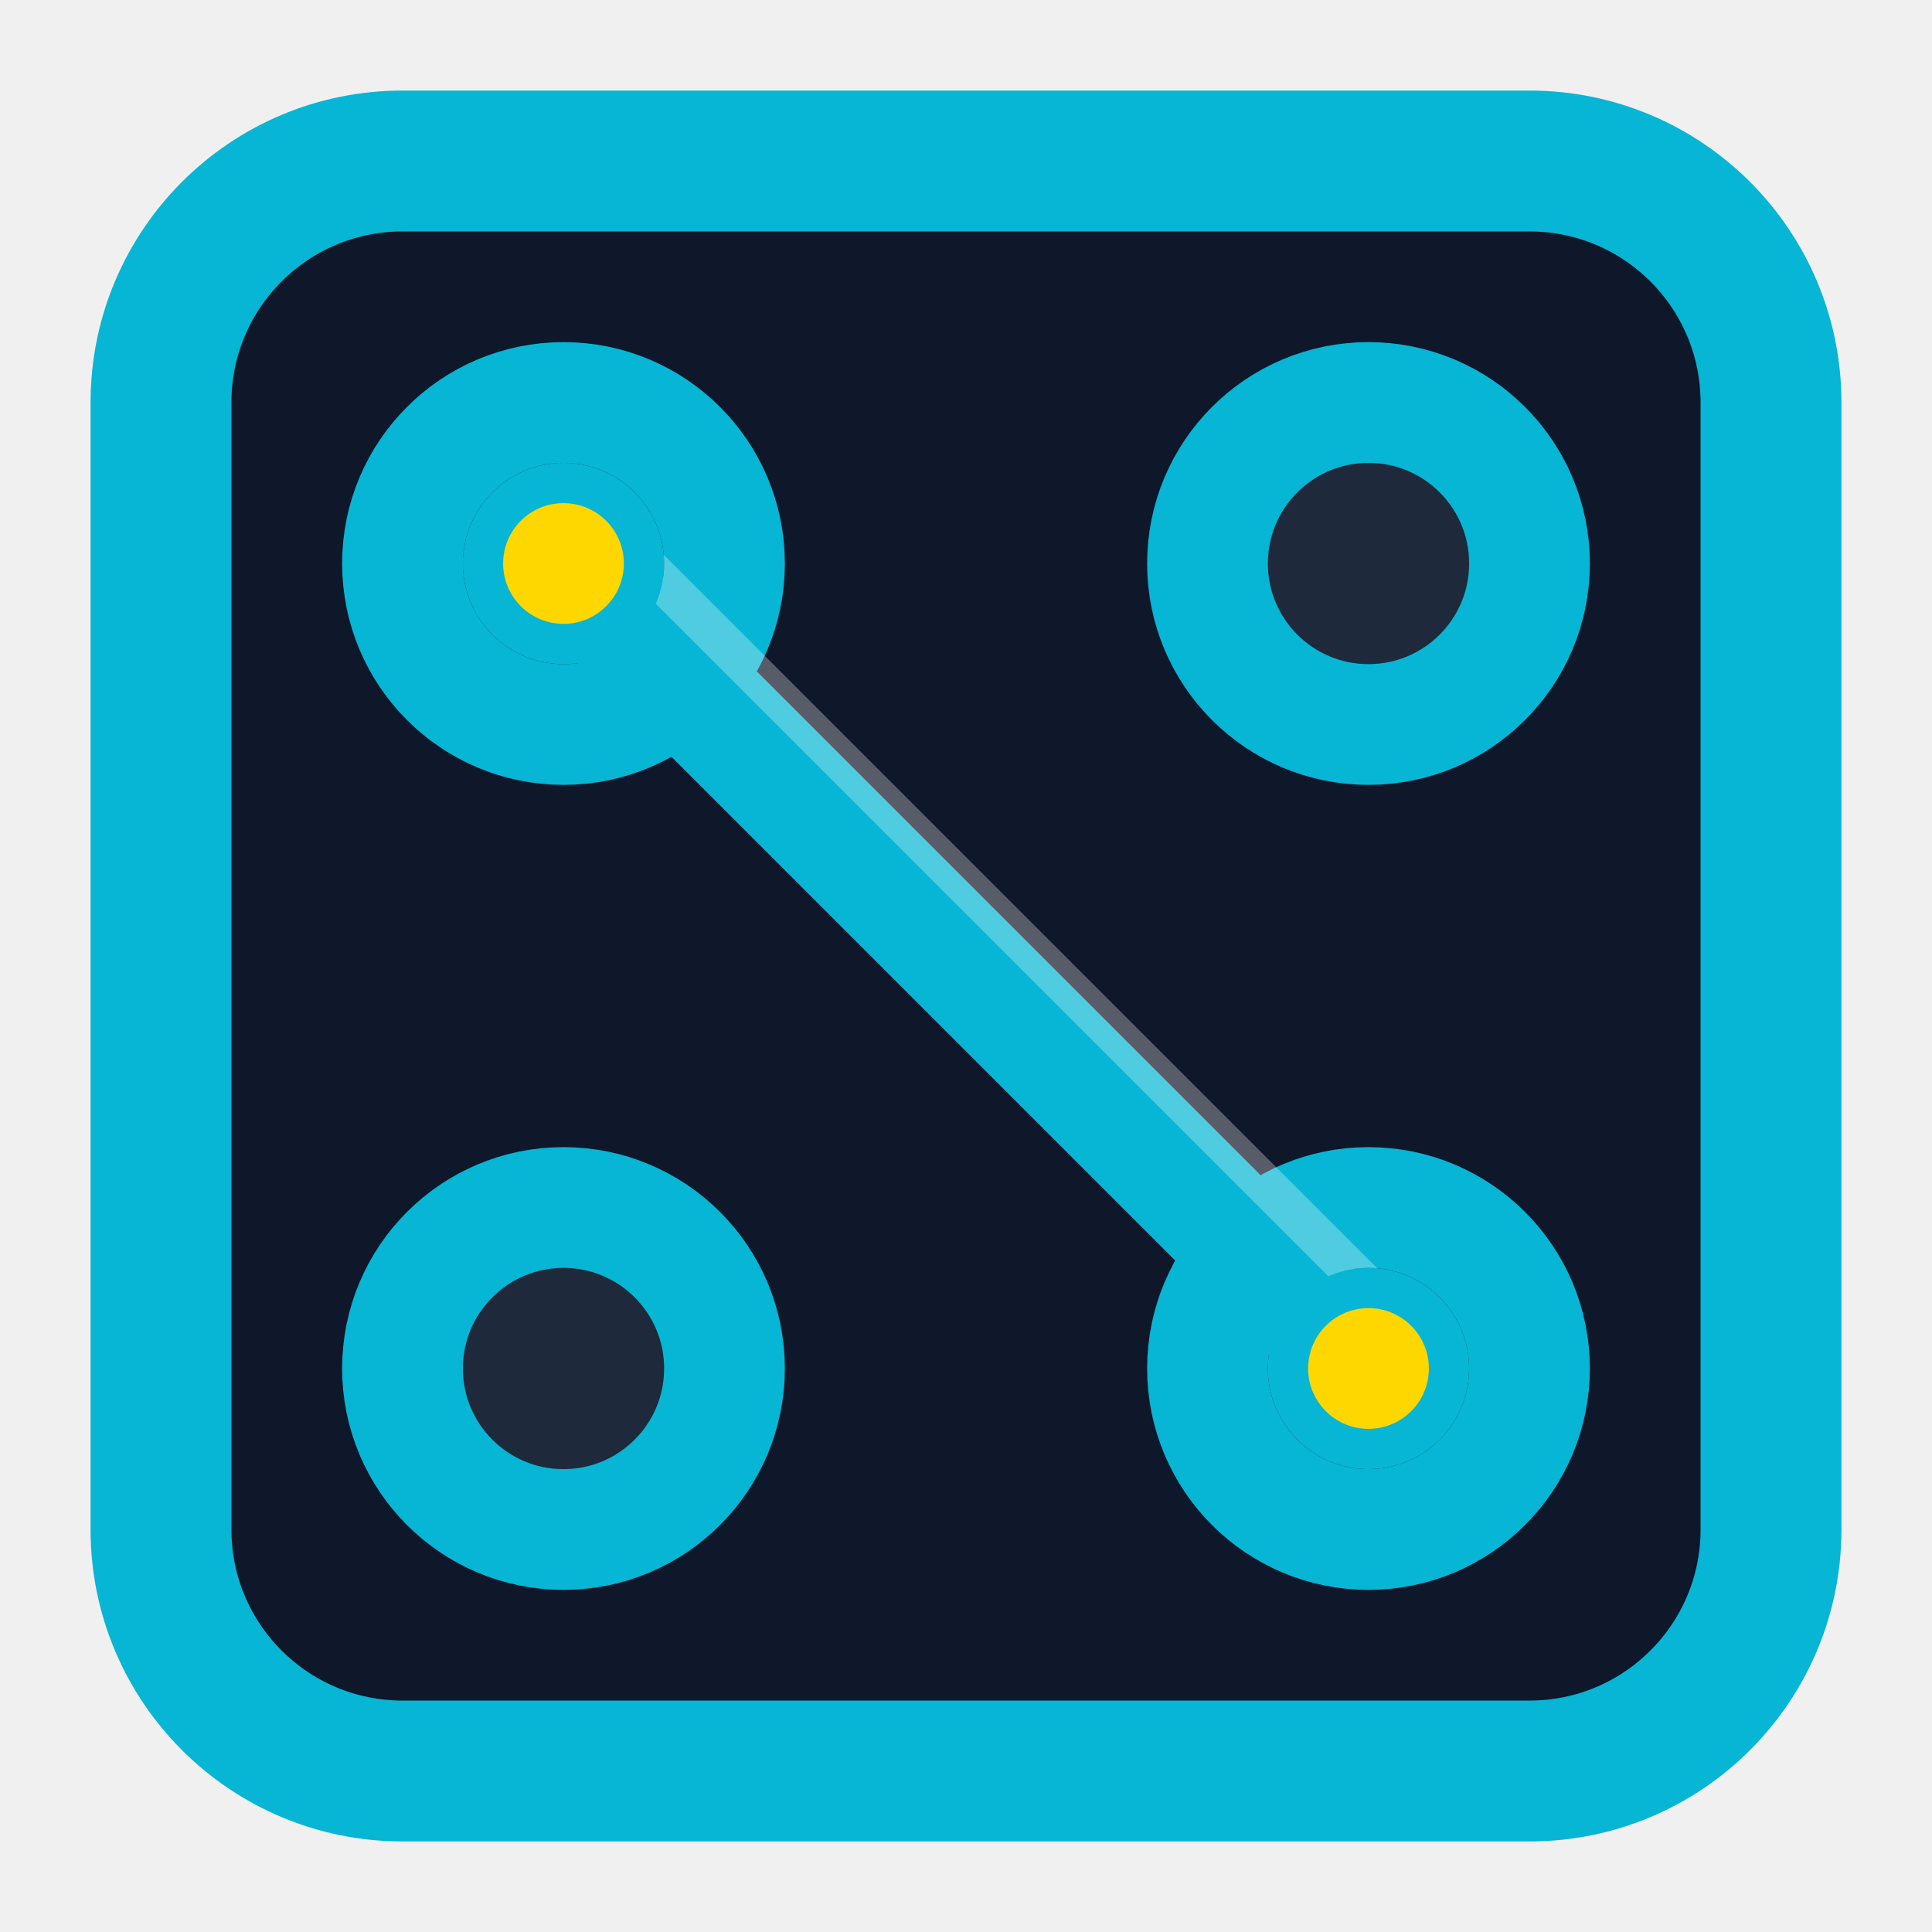
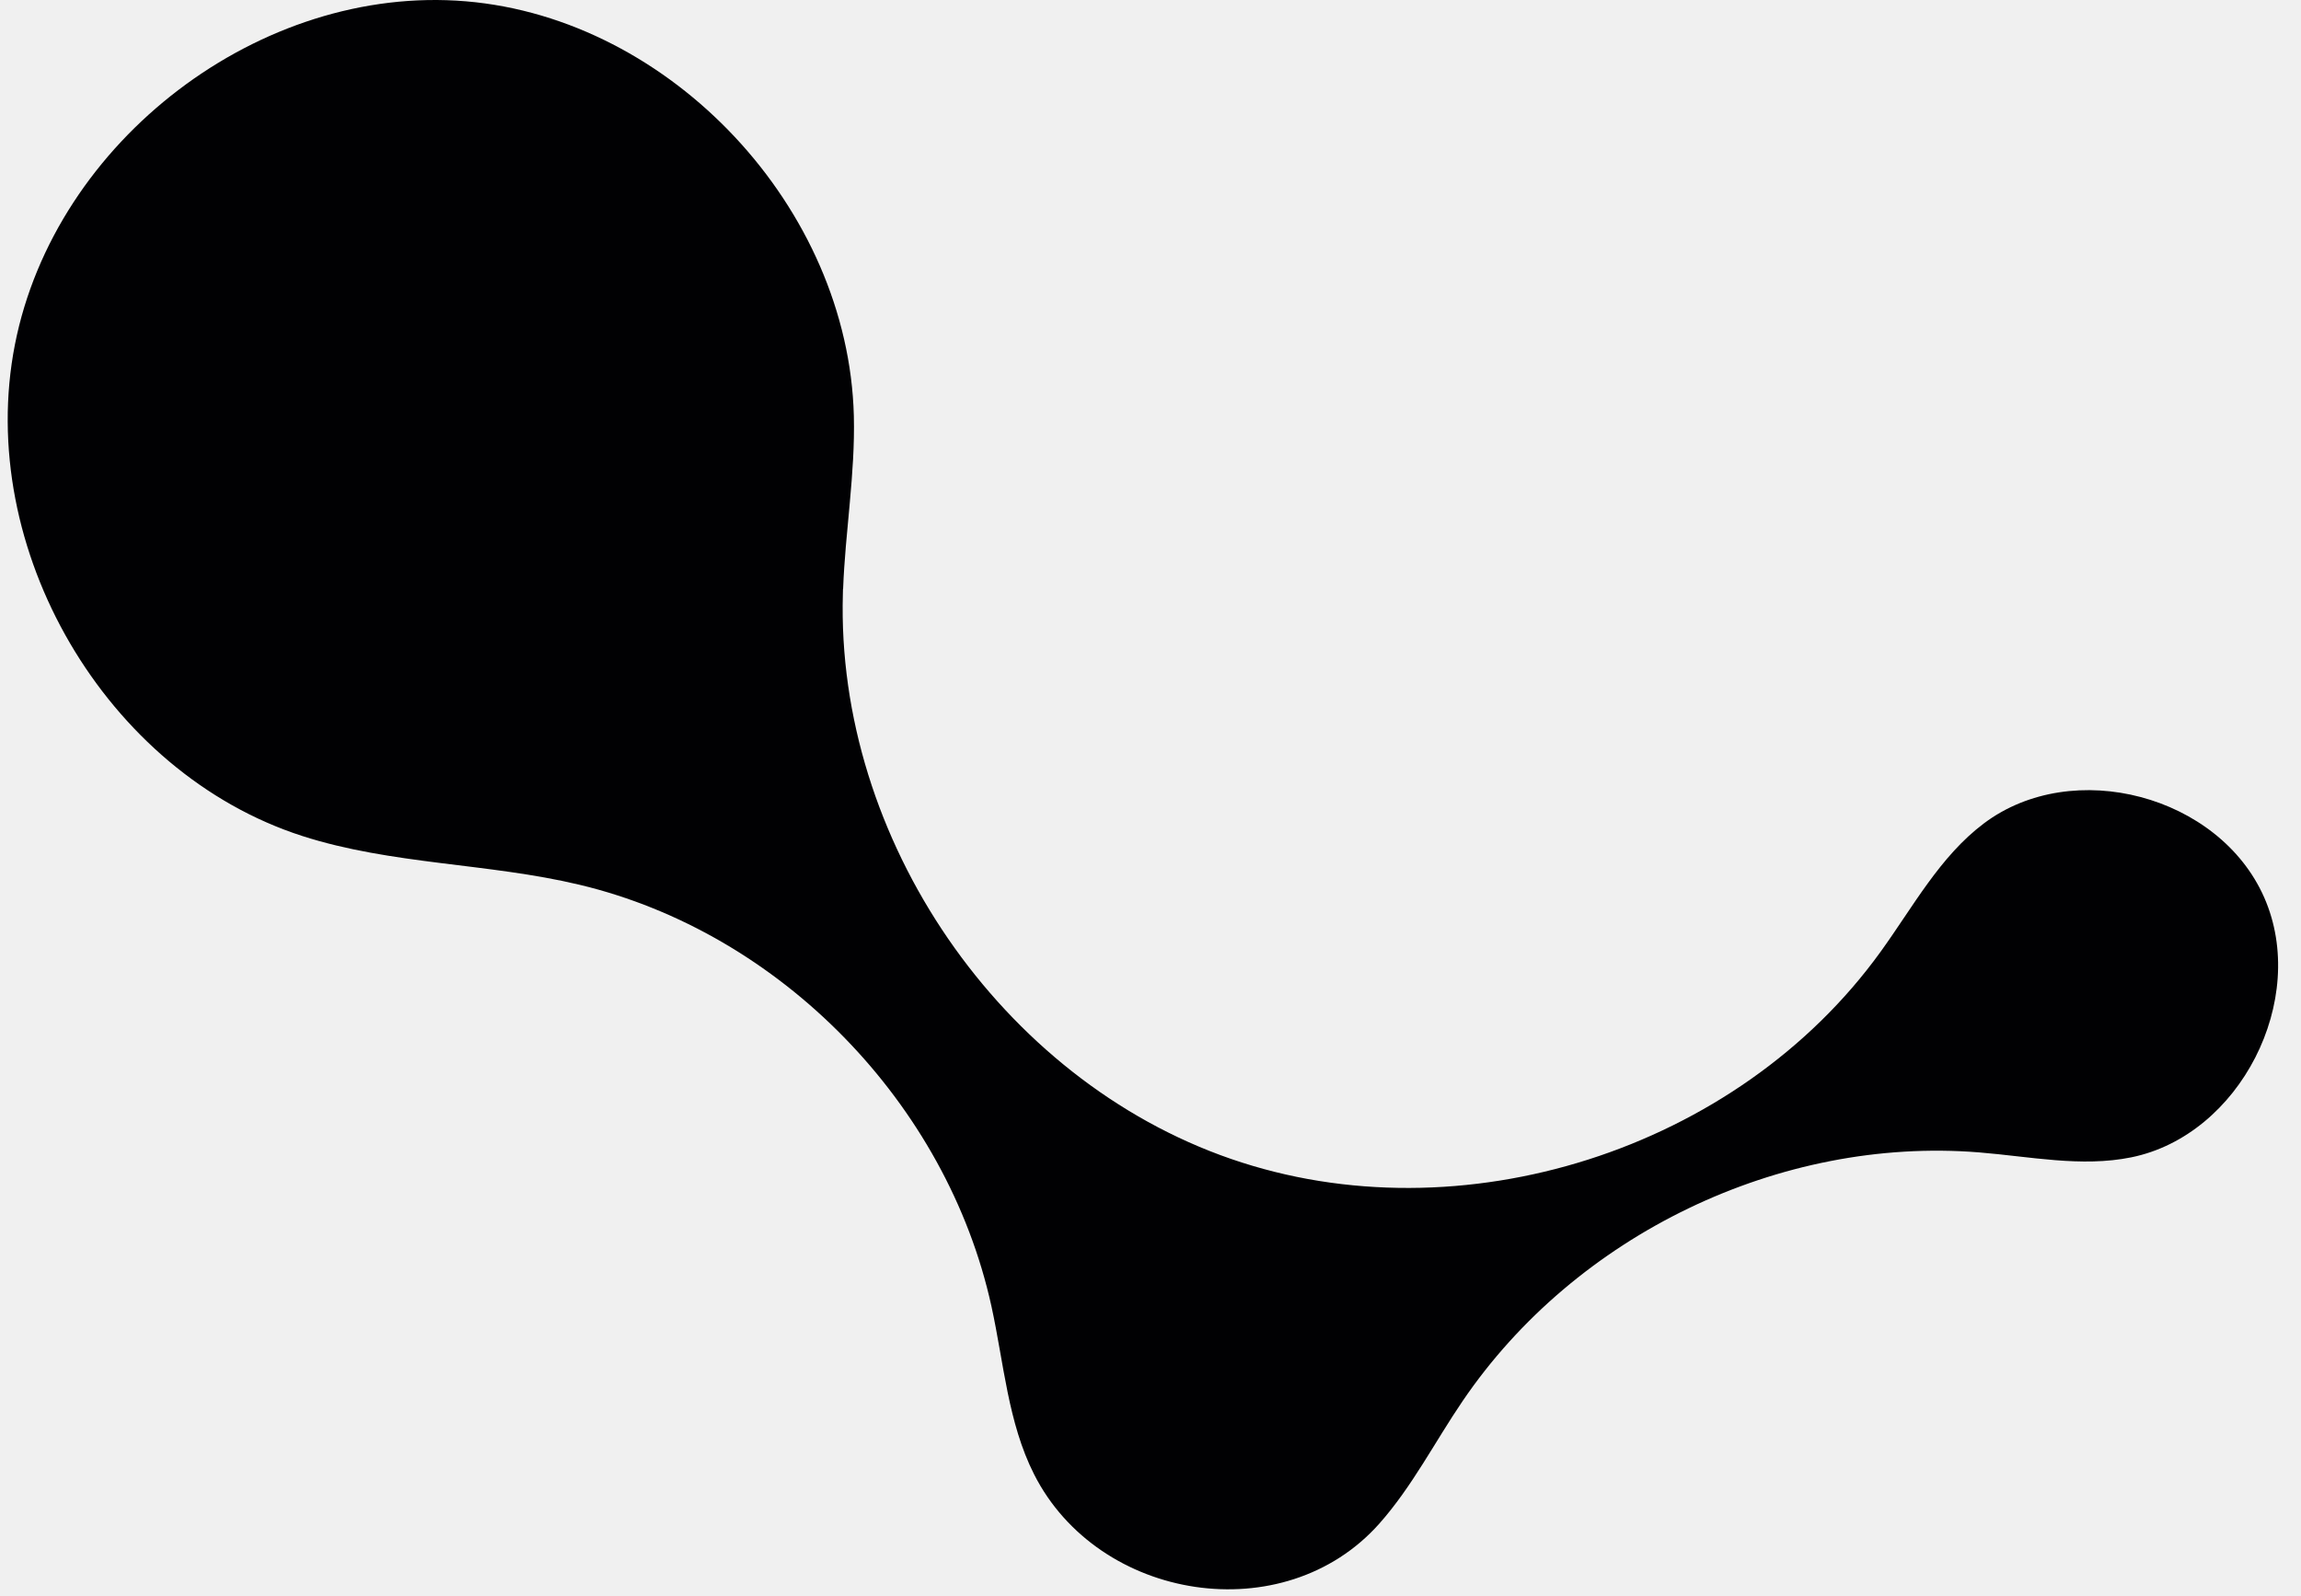
- <svg xmlns="http://www.w3.org/2000/svg" viewBox="0 0 24 24" width="32" height="32">
-   <rect x="2" y="2" width="20" height="20" rx="3" fill="#0F172A" stroke="#06b6d4" stroke-width="1.75" />
-   <circle cx="7" cy="7" r="2" fill="#1E293B" stroke="#06b6d4" stroke-width="1.5" />
-   <circle cx="17" cy="7" r="2" fill="#1E293B" stroke="#06b6d4" stroke-width="1.5" />
-   <circle cx="7" cy="17" r="2" fill="#1E293B" stroke="#06b6d4" stroke-width="1.5" />
-   <circle cx="17" cy="17" r="2" fill="#1E293B" stroke="#06b6d4" stroke-width="1.5" />
-   <path d="M7 7 C 9 9, 15 15, 17 17" stroke="#06b6d4" stroke-width="1.5" fill="none" />
-   <path d="M7.5 6.5 C 9.5 8.5, 15.5 14.5, 17.5 16.5" stroke="white" stroke-width="0.5" stroke-opacity="0.3" fill="none" />
-   <circle cx="7" cy="7" r="1" fill="gold" stroke="#06b6d4" stroke-width="0.5" />
-   <circle cx="17" cy="17" r="1" fill="gold" stroke="#06b6d4" stroke-width="0.5" />
+ <svg xmlns="http://www.w3.org/2000/svg" width="248" height="172" viewBox="0 0 248 172" fill="none">
+   <g clip-path="url(#clip0_2001_427)">
+     <path d="M90.869 63.49C91.101 57.257 92.181 51.062 92.027 44.828C91.448 22.401 72.361 2.012 50.224 0.142C28.088 -1.728 5.914 15.154 1.605 37.153C-2.704 59.153 11.419 83.281 32.577 90.1C42.224 93.203 52.617 93.008 62.469 95.359C84.091 100.515 102.047 118.891 106.857 140.786C108.195 146.89 108.632 153.318 111.449 158.889C118.395 172.616 138.408 175.759 148.66 164.214C152.197 160.227 154.641 155.409 157.637 151.006C169.818 133.072 191.838 122.475 213.305 124.202C218.785 124.644 224.328 125.825 229.705 124.735C241.41 122.358 248.883 107.735 244.033 96.723C239.184 85.71 223.415 81.541 213.833 88.736C209.074 92.307 206.167 97.775 202.668 102.606C187.234 123.968 157.457 133.462 132.672 124.903C107.886 116.345 90.085 90.437 90.844 64.01C90.844 63.841 90.844 63.672 90.856 63.49H90.869Z" fill="#010103" />
+   </g>
+   <defs>
+     <clipPath id="clip0_2001_427">
+       <rect width="247.762" height="171.292" fill="white" />
+     </clipPath>
+   </defs>
</svg>
